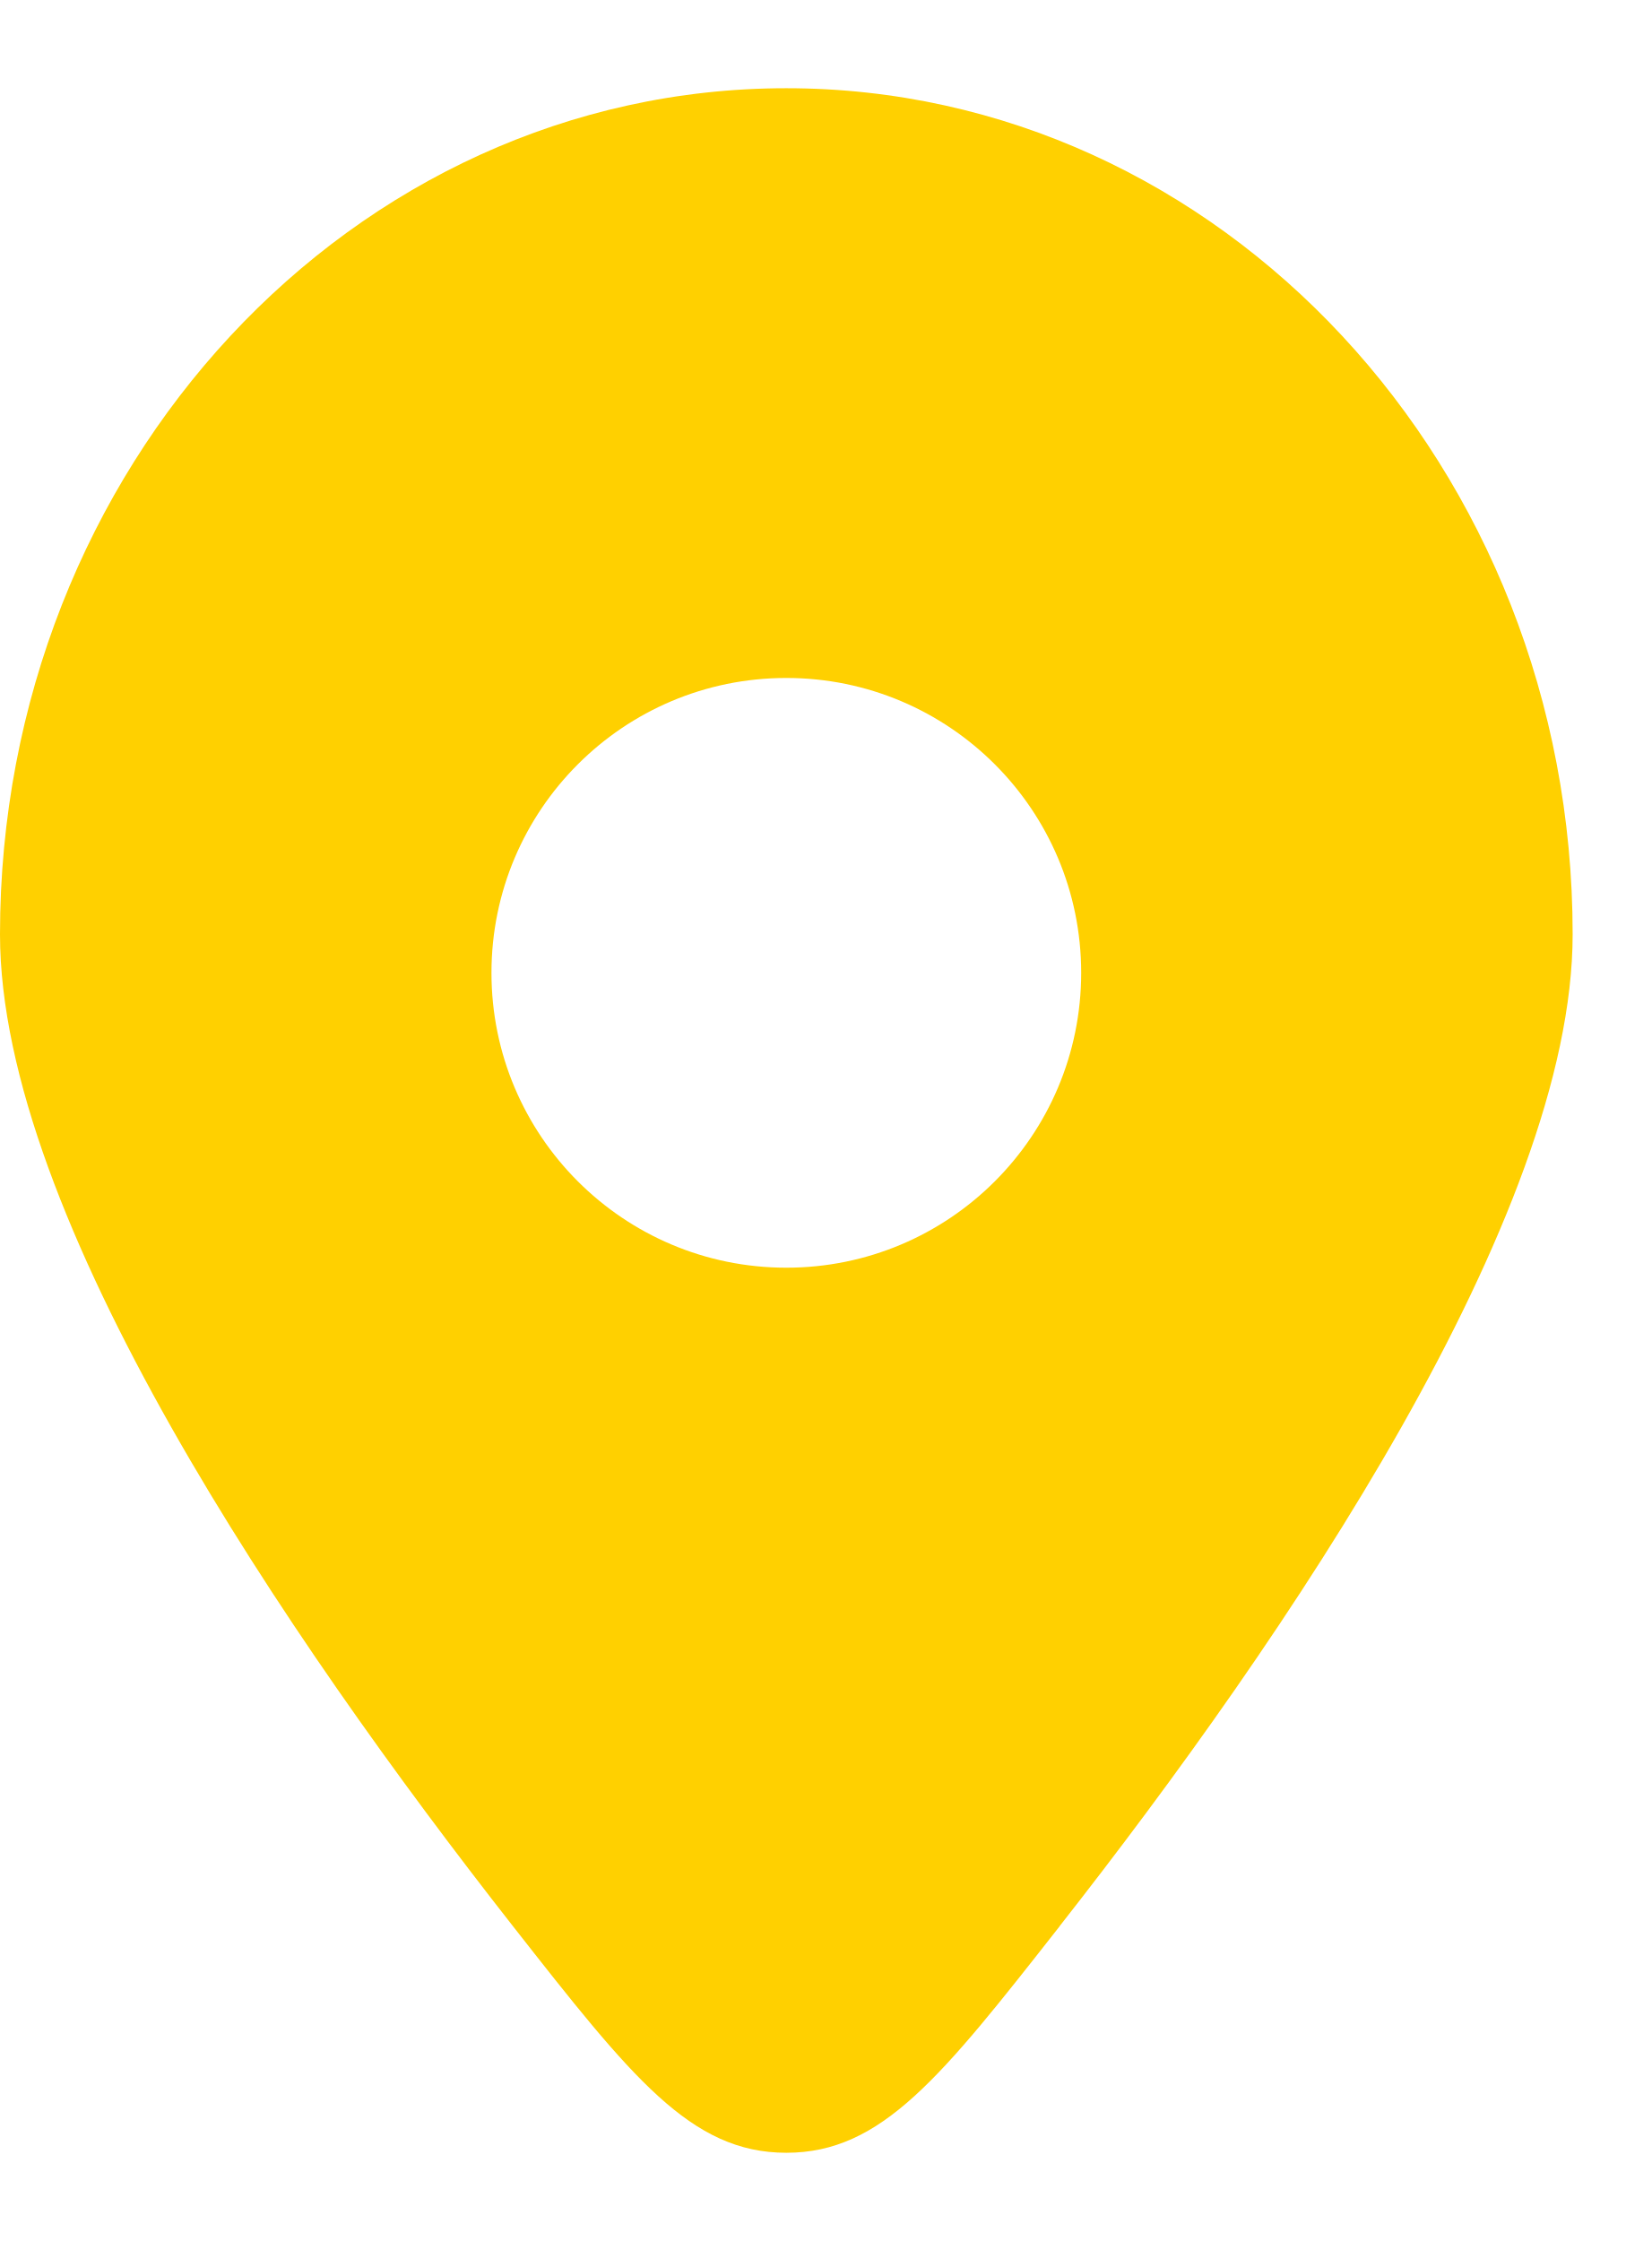
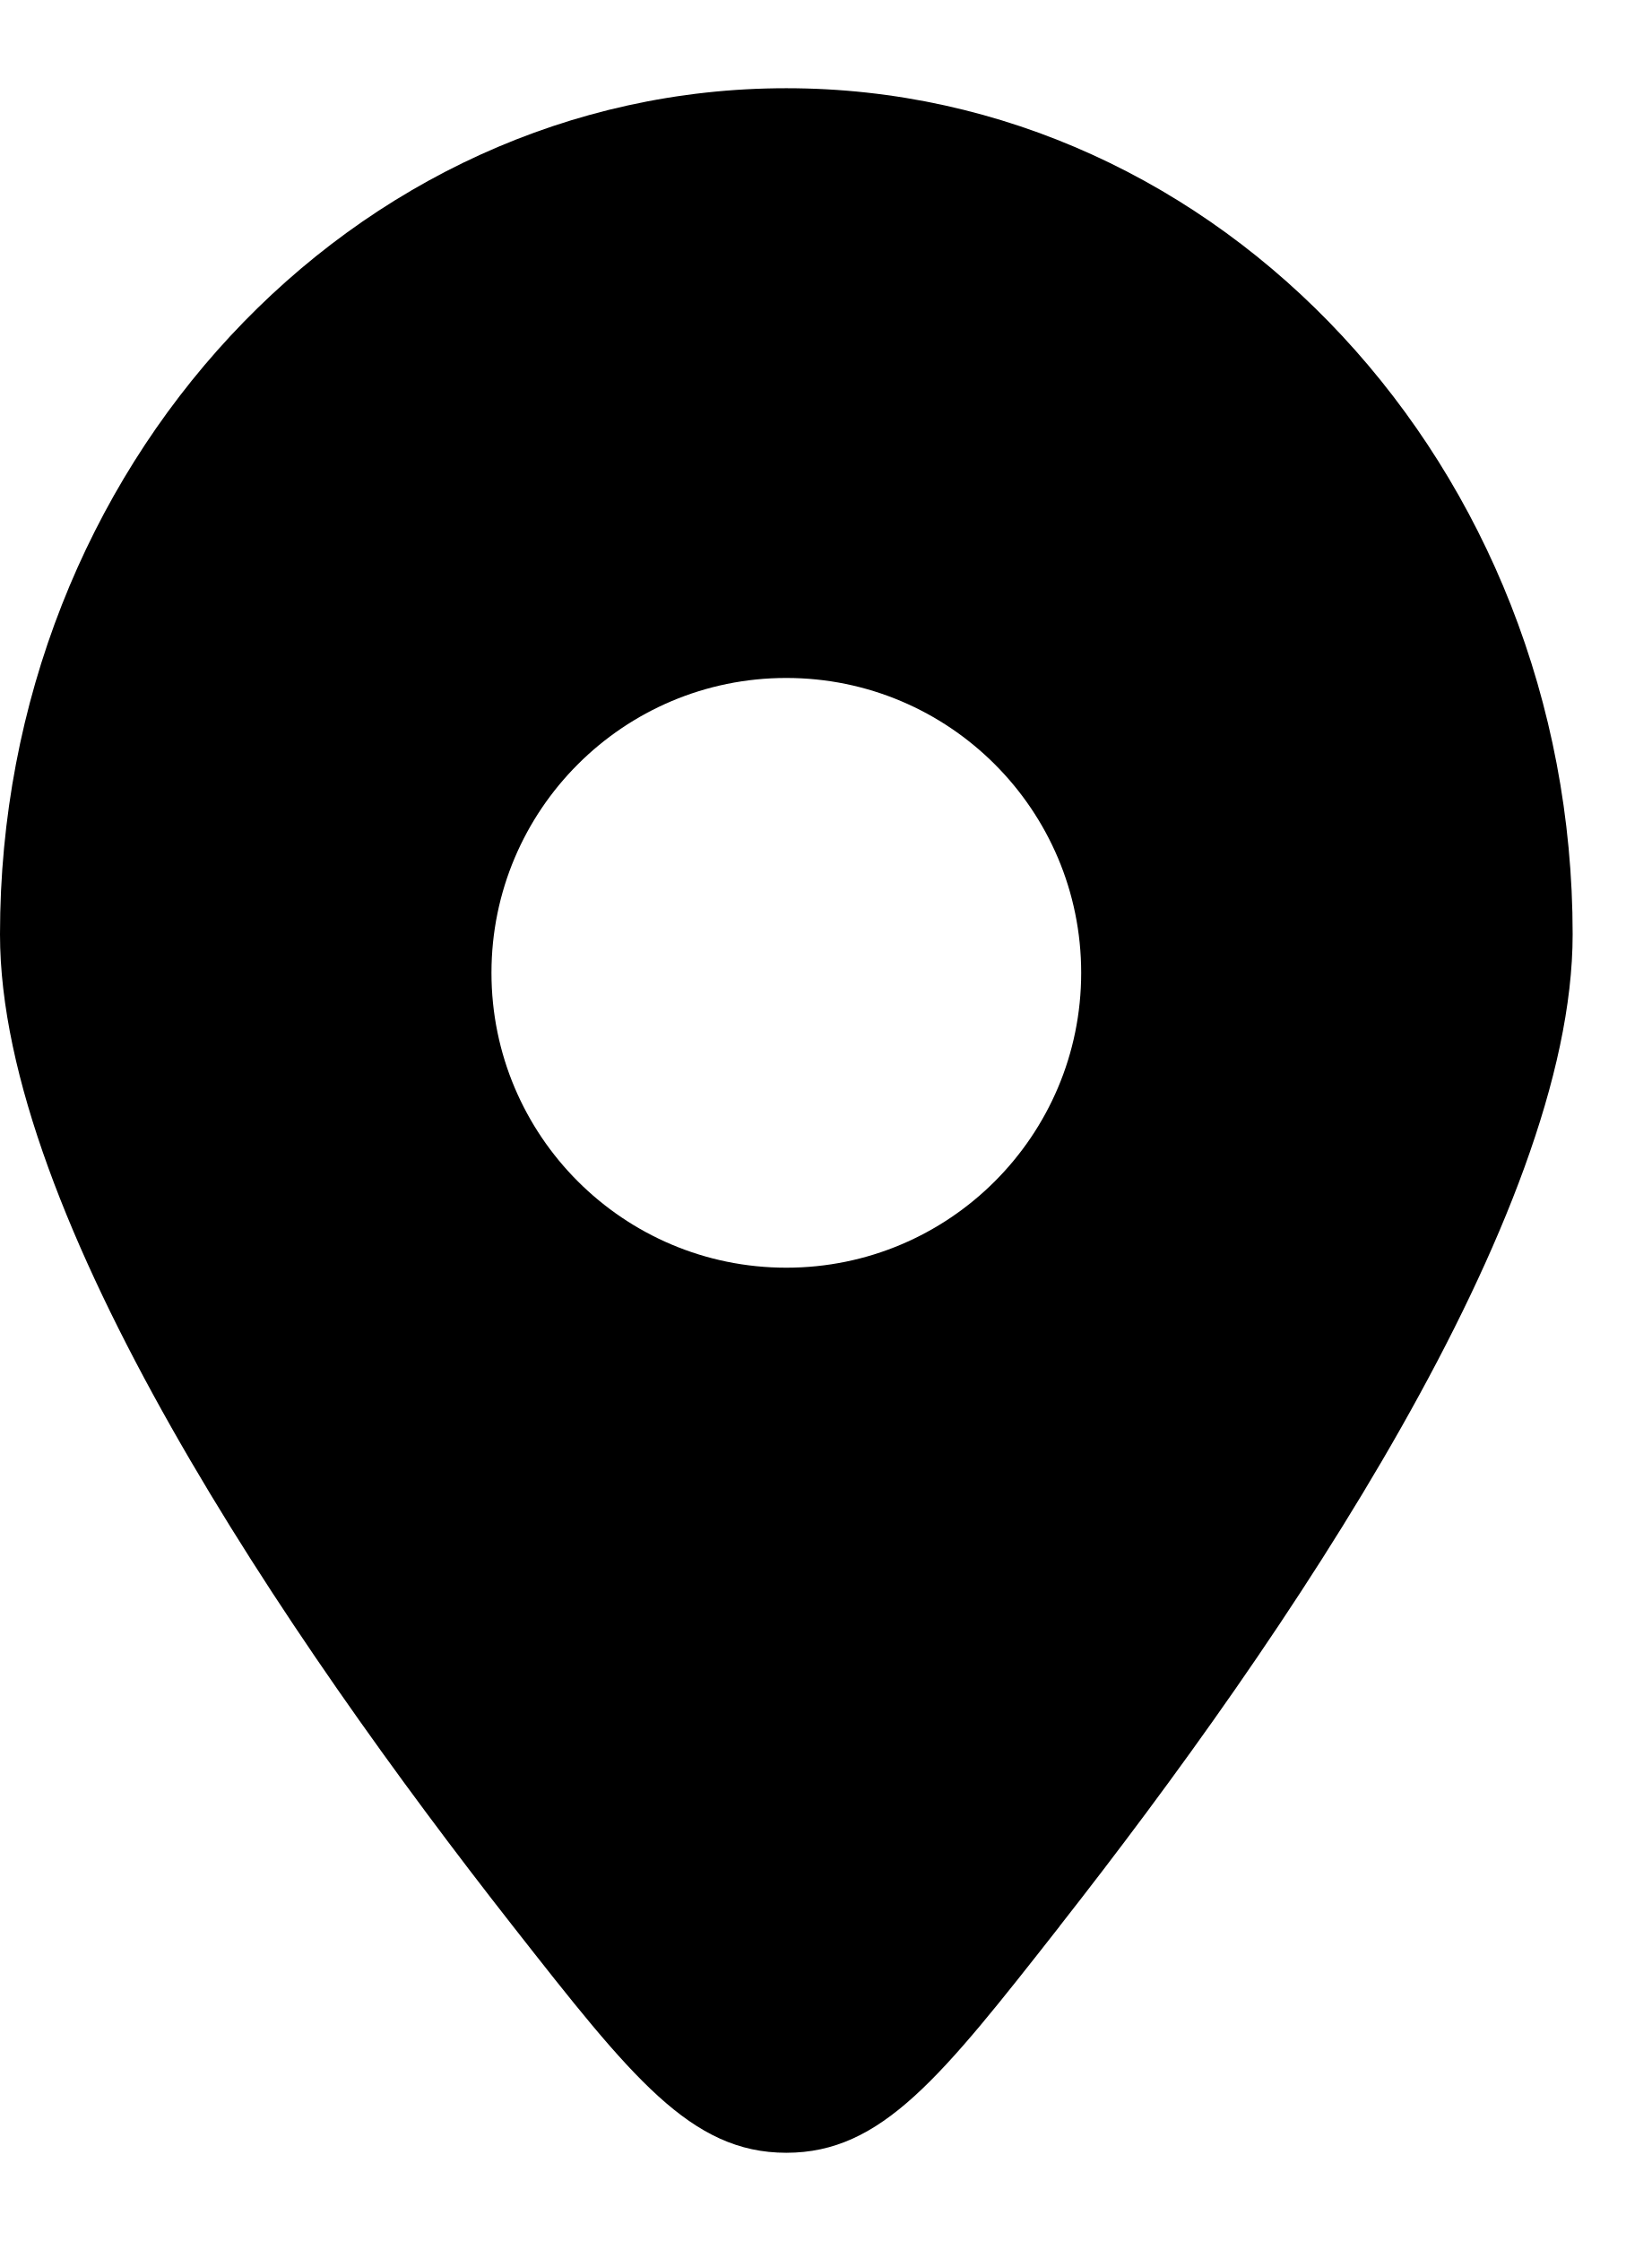
<svg xmlns="http://www.w3.org/2000/svg" width="14" height="19" viewBox="0 0 14 19" fill="none">
-   <path fill-rule="evenodd" clip-rule="evenodd" d="M8.984 16.331c1.925-2.454 4.35-6.02 4.35-8.41 0-3.961-2.985-7.173-6.667-7.173S0 3.96 0 7.922c0 2.389 2.425 5.955 4.35 8.41 1.004 1.28 1.506 1.92 2.317 1.92.81 0 1.313-.64 2.317-1.92zm-2.317-5.583a2.5 2.5 0 110-5 2.5 2.5 0 010 5z" fill="#FFD000" />
+   <path fill-rule="evenodd" clip-rule="evenodd" d="M8.984 16.331c1.925-2.454 4.35-6.02 4.35-8.41 0-3.961-2.985-7.173-6.667-7.173S0 3.96 0 7.922c0 2.389 2.425 5.955 4.35 8.41 1.004 1.28 1.506 1.92 2.317 1.92.81 0 1.313-.64 2.317-1.92zm-2.317-5.583a2.5 2.5 0 110-5 2.5 2.5 0 010 5z" fill="currentColor" />
</svg>
